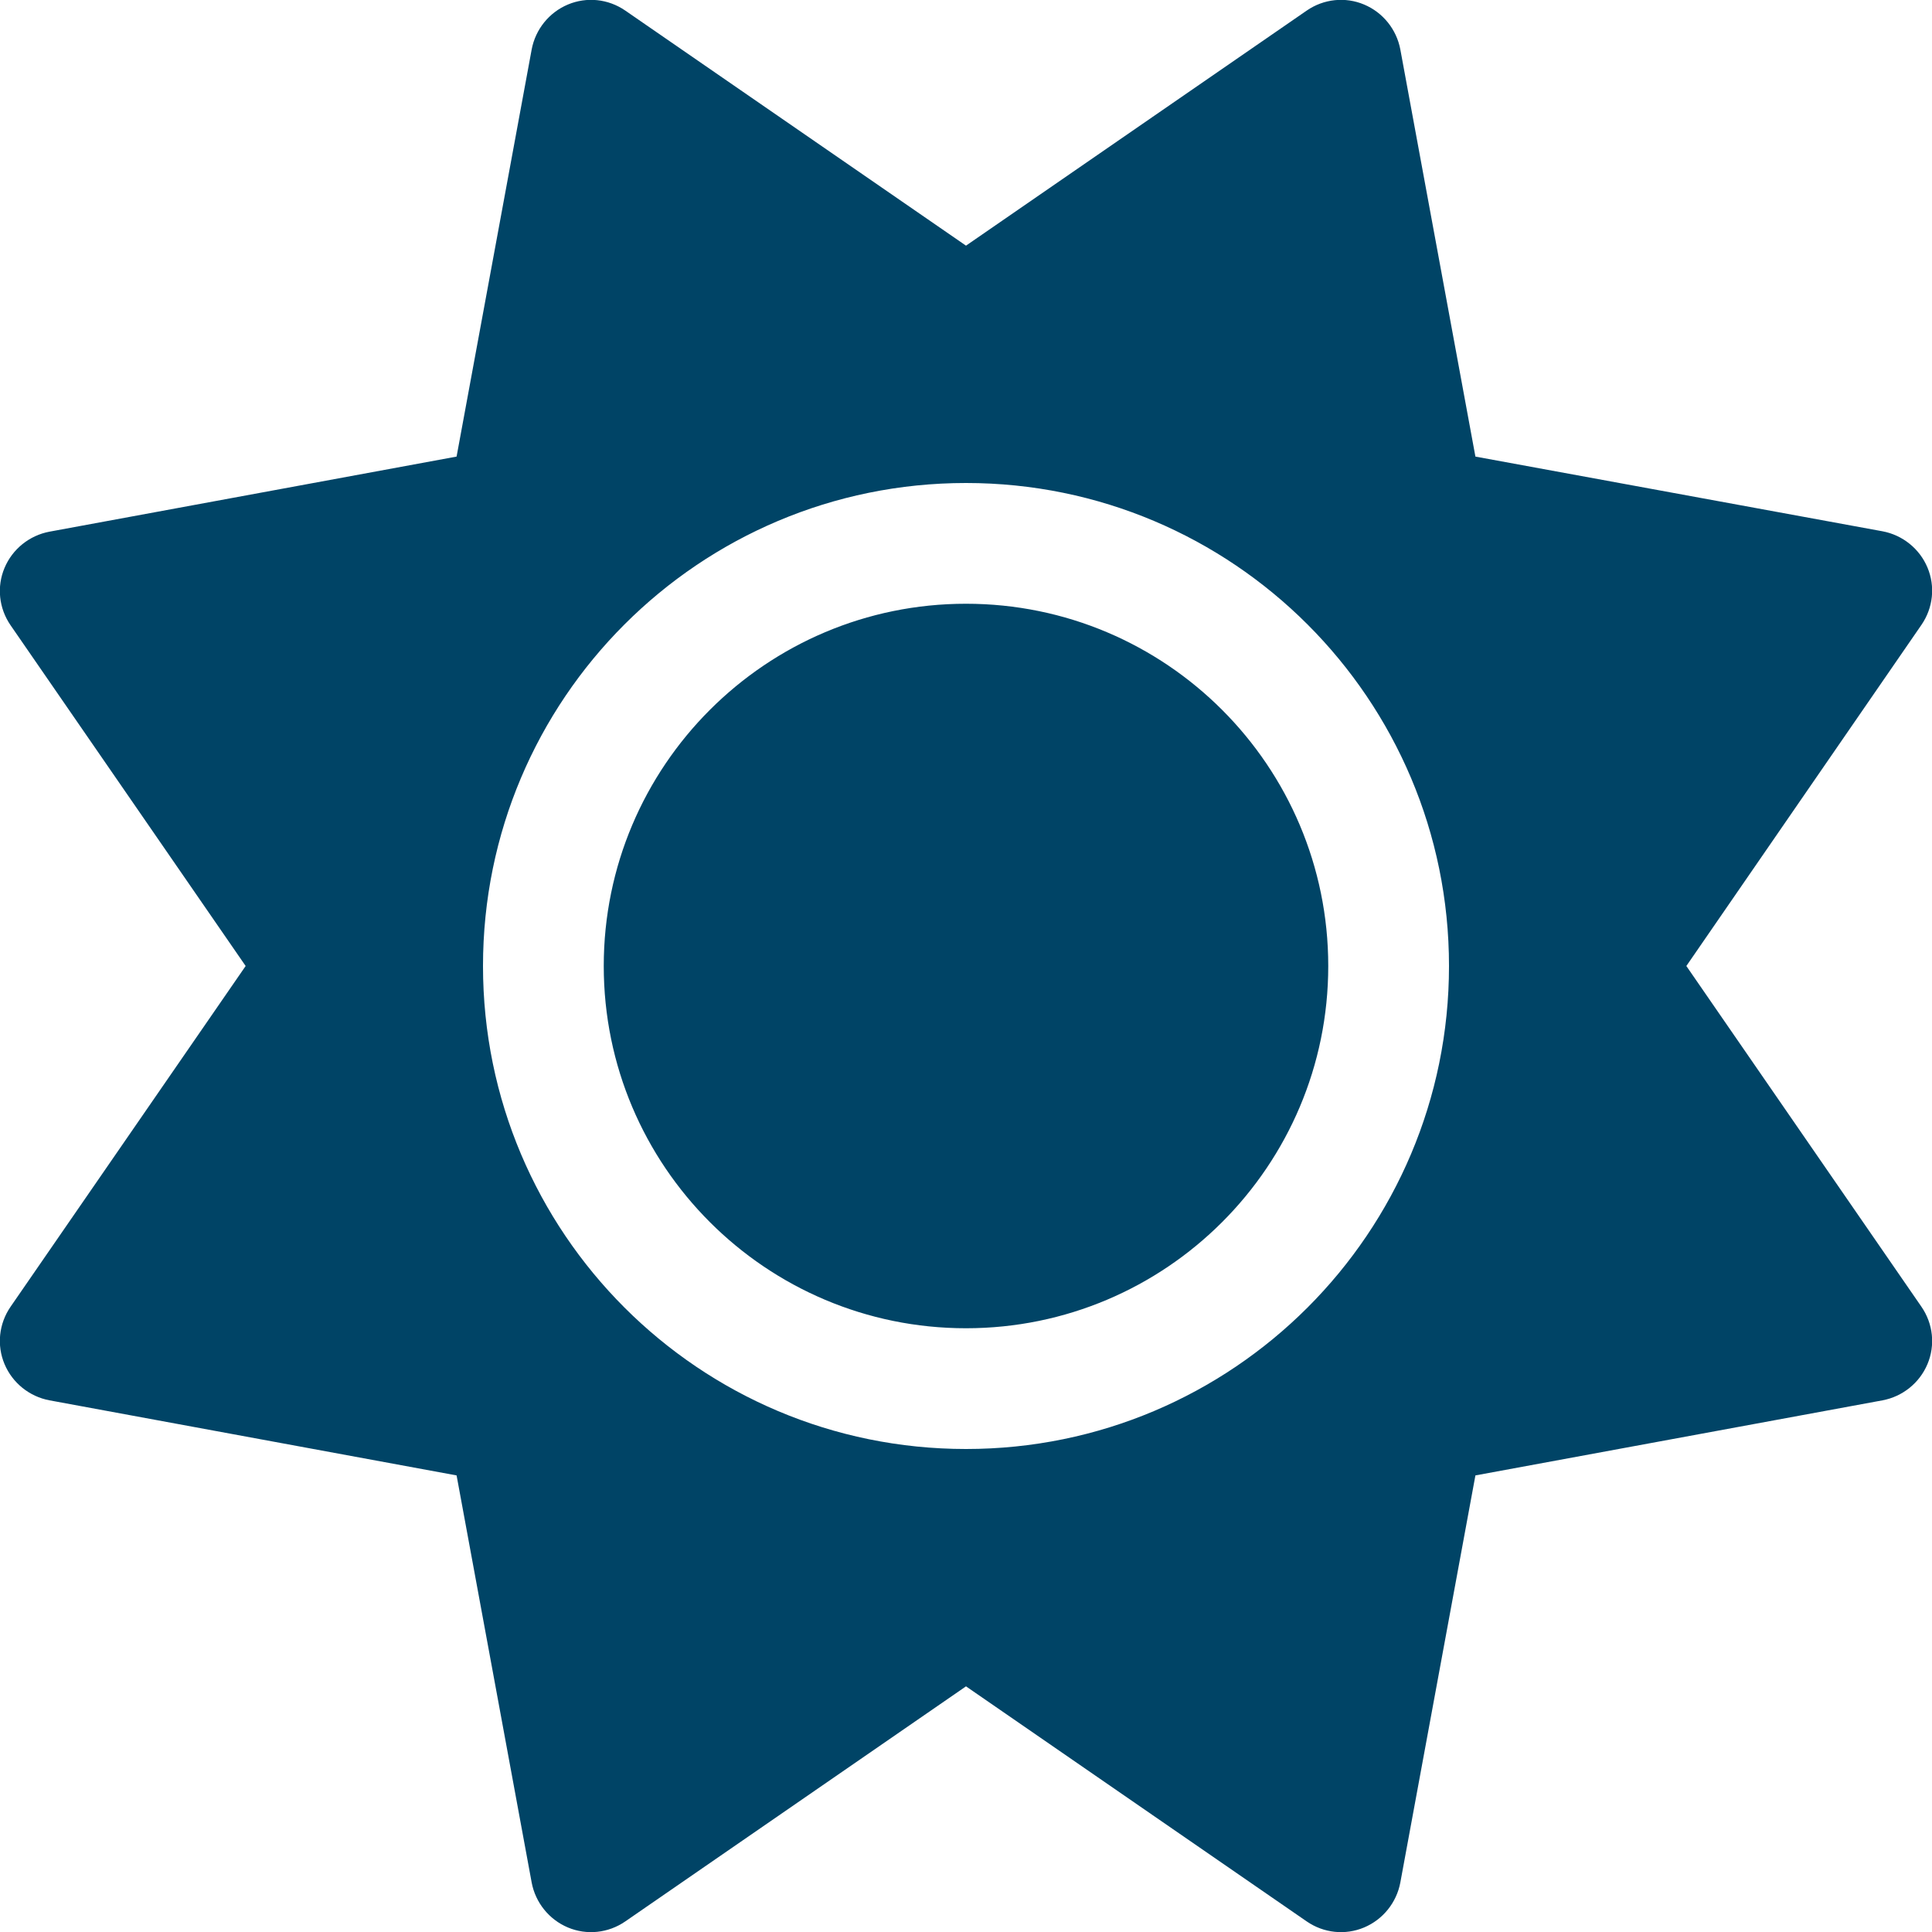
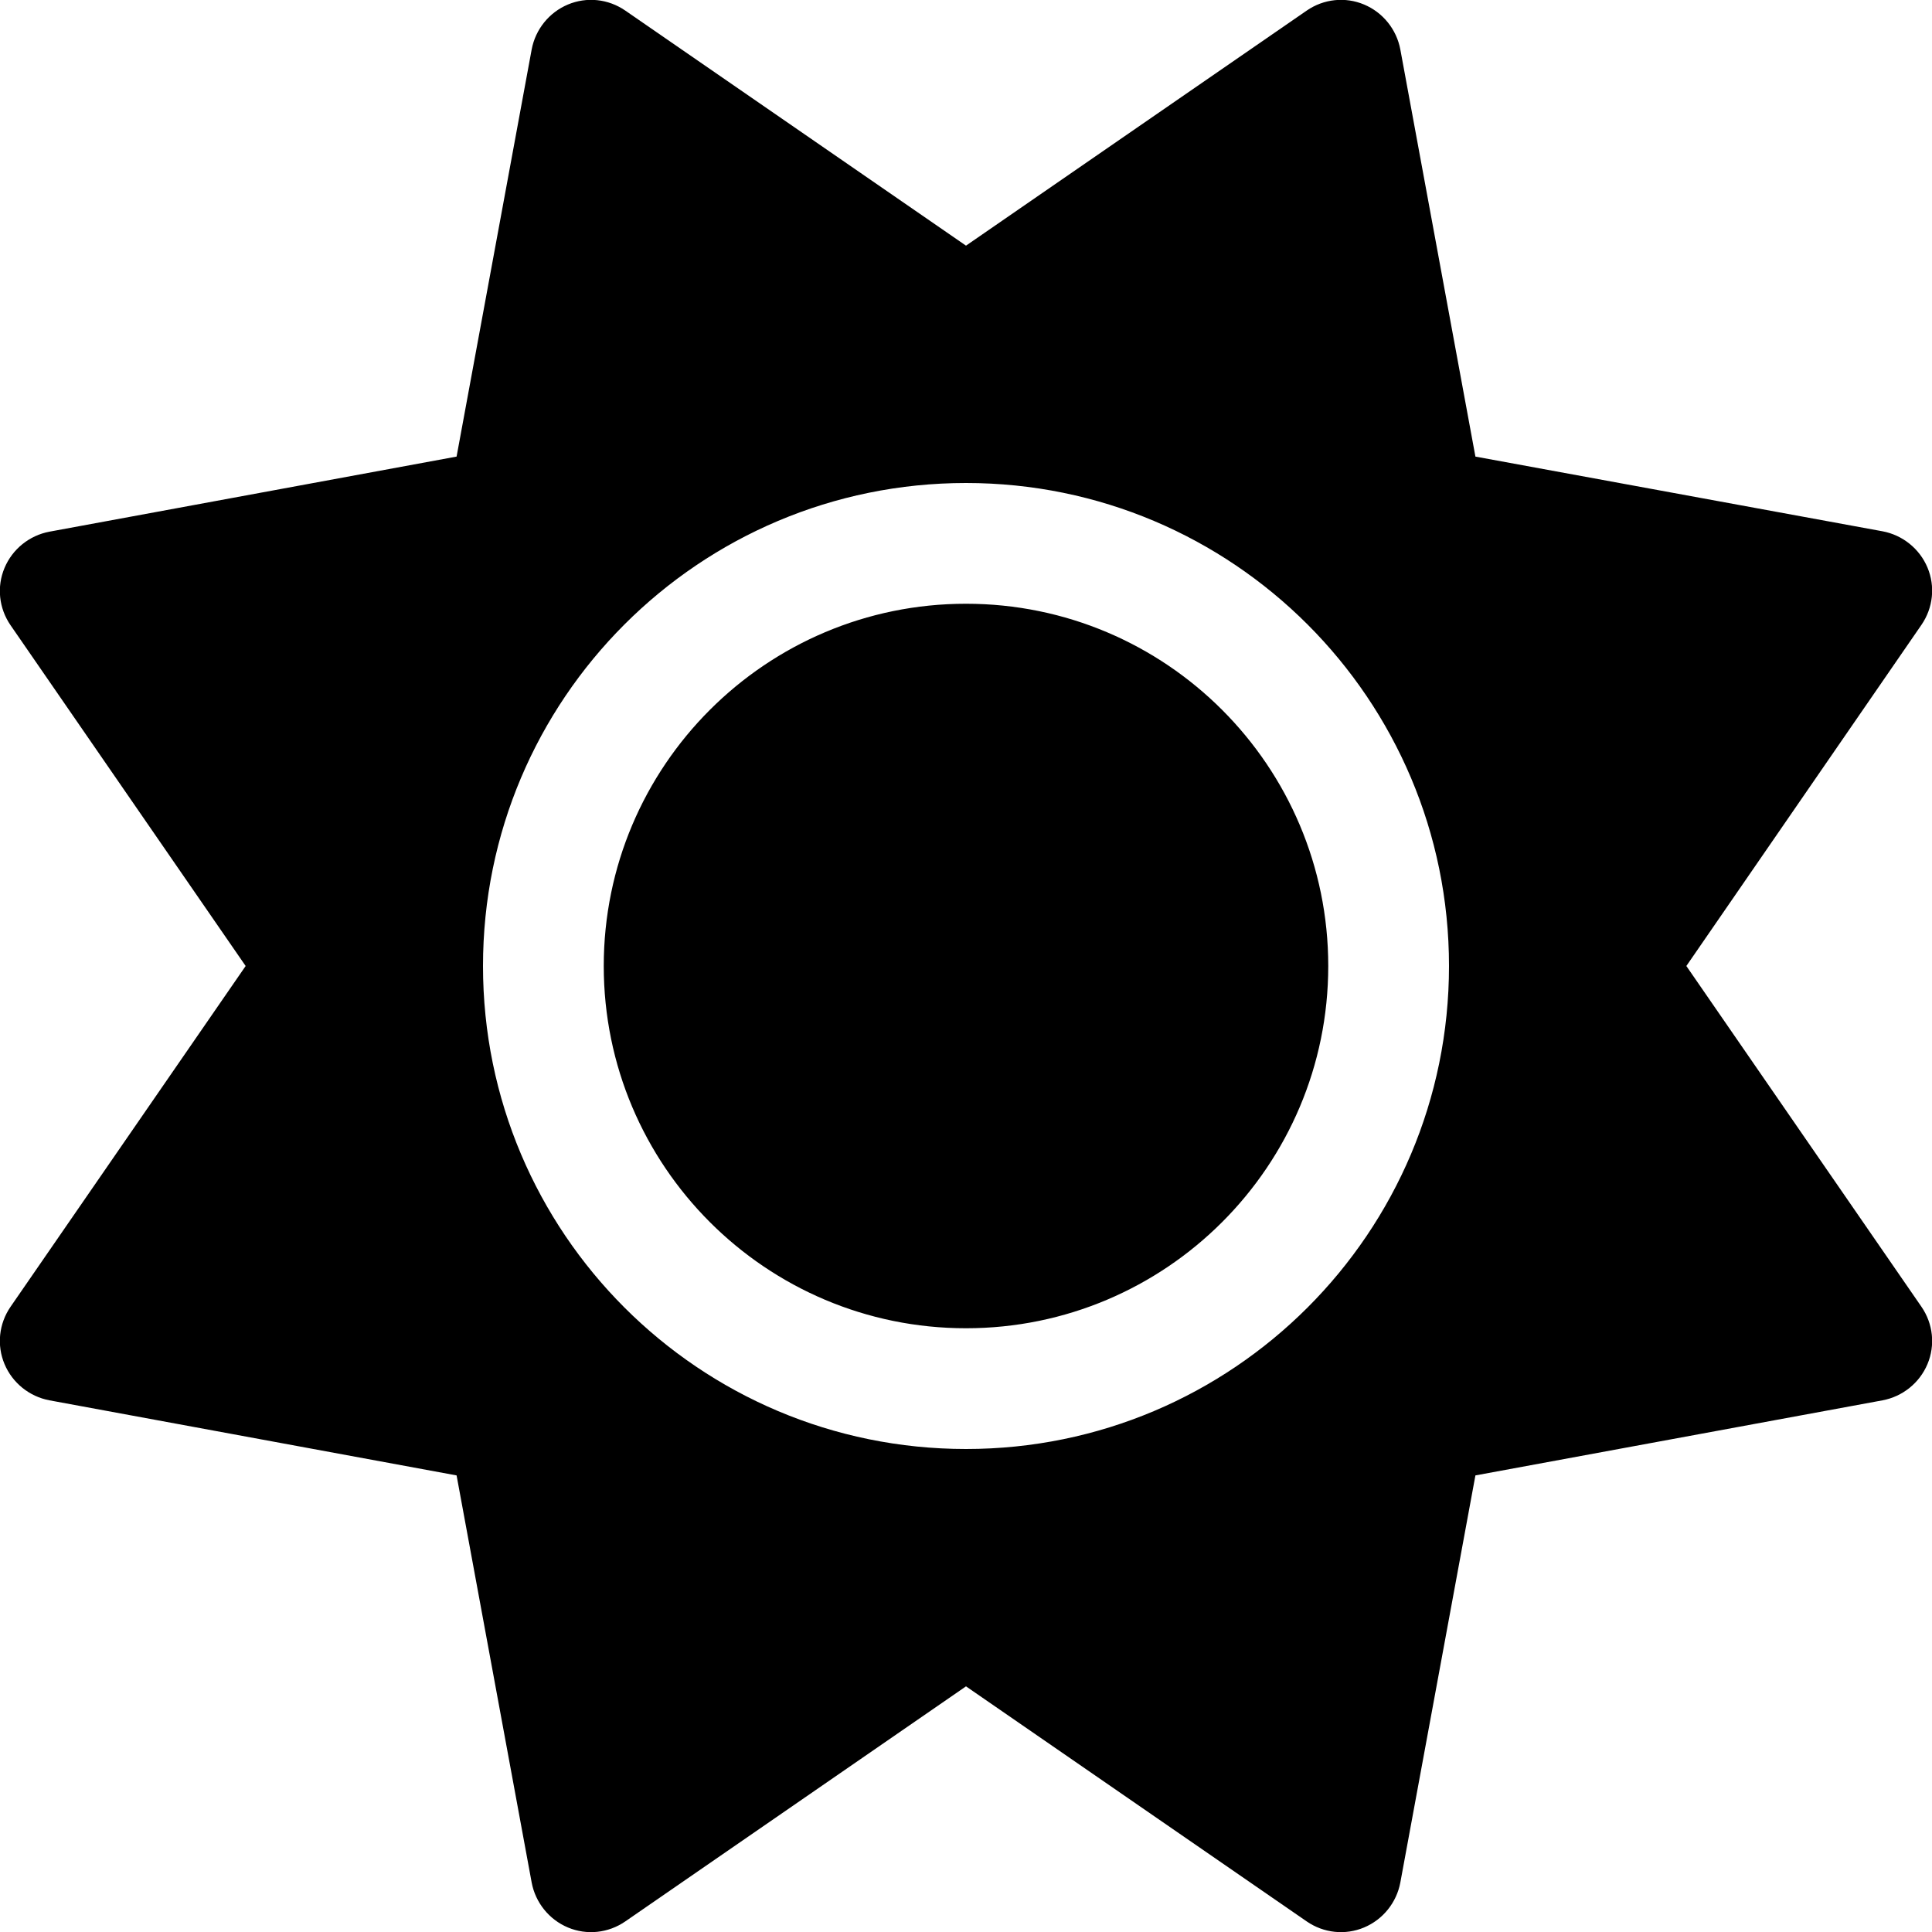
- <svg xmlns="http://www.w3.org/2000/svg" fill="hsl(200, 100%, 20%)" viewBox="0 0 512 512">
+ <svg xmlns="http://www.w3.org/2000/svg" fill="rgb(0 0 0)" viewBox="0 0 512 512">
  <path d="M361.5 1.2c5 2.1 8.6 6.6 9.6 11.9L391 121l107.9 19.8c5.3 1 9.8 4.6 11.9 9.6s1.5 10.7-1.6 15.2L446.9 256l62.3 90.3c3.1 4.5 3.7 10.2 1.6 15.2s-6.6 8.6-11.9 9.6L391 391 371.1 498.9c-1 5.3-4.6 9.8-9.6 11.9s-10.7 1.5-15.2-1.6L256 446.9l-90.3 62.3c-4.5 3.1-10.2 3.7-15.2 1.6s-8.6-6.6-9.6-11.9L121 391 13.1 371.1c-5.3-1-9.8-4.6-11.9-9.6s-1.5-10.7 1.6-15.2L65.1 256 2.8 165.7c-3.1-4.5-3.7-10.2-1.6-15.2s6.6-8.6 11.9-9.6L121 121 140.9 13.1c1-5.3 4.6-9.8 9.6-11.9s10.7-1.5 15.2 1.6L256 65.1 346.3 2.8c4.5-3.1 10.2-3.7 15.2-1.6zM352 256c0 53-43 96-96 96s-96-43-96-96s43-96 96-96s96 43 96 96zm32 0c0-70.7-57.3-128-128-128s-128 57.3-128 128s57.3 128 128 128s128-57.3 128-128z" />
</svg>
